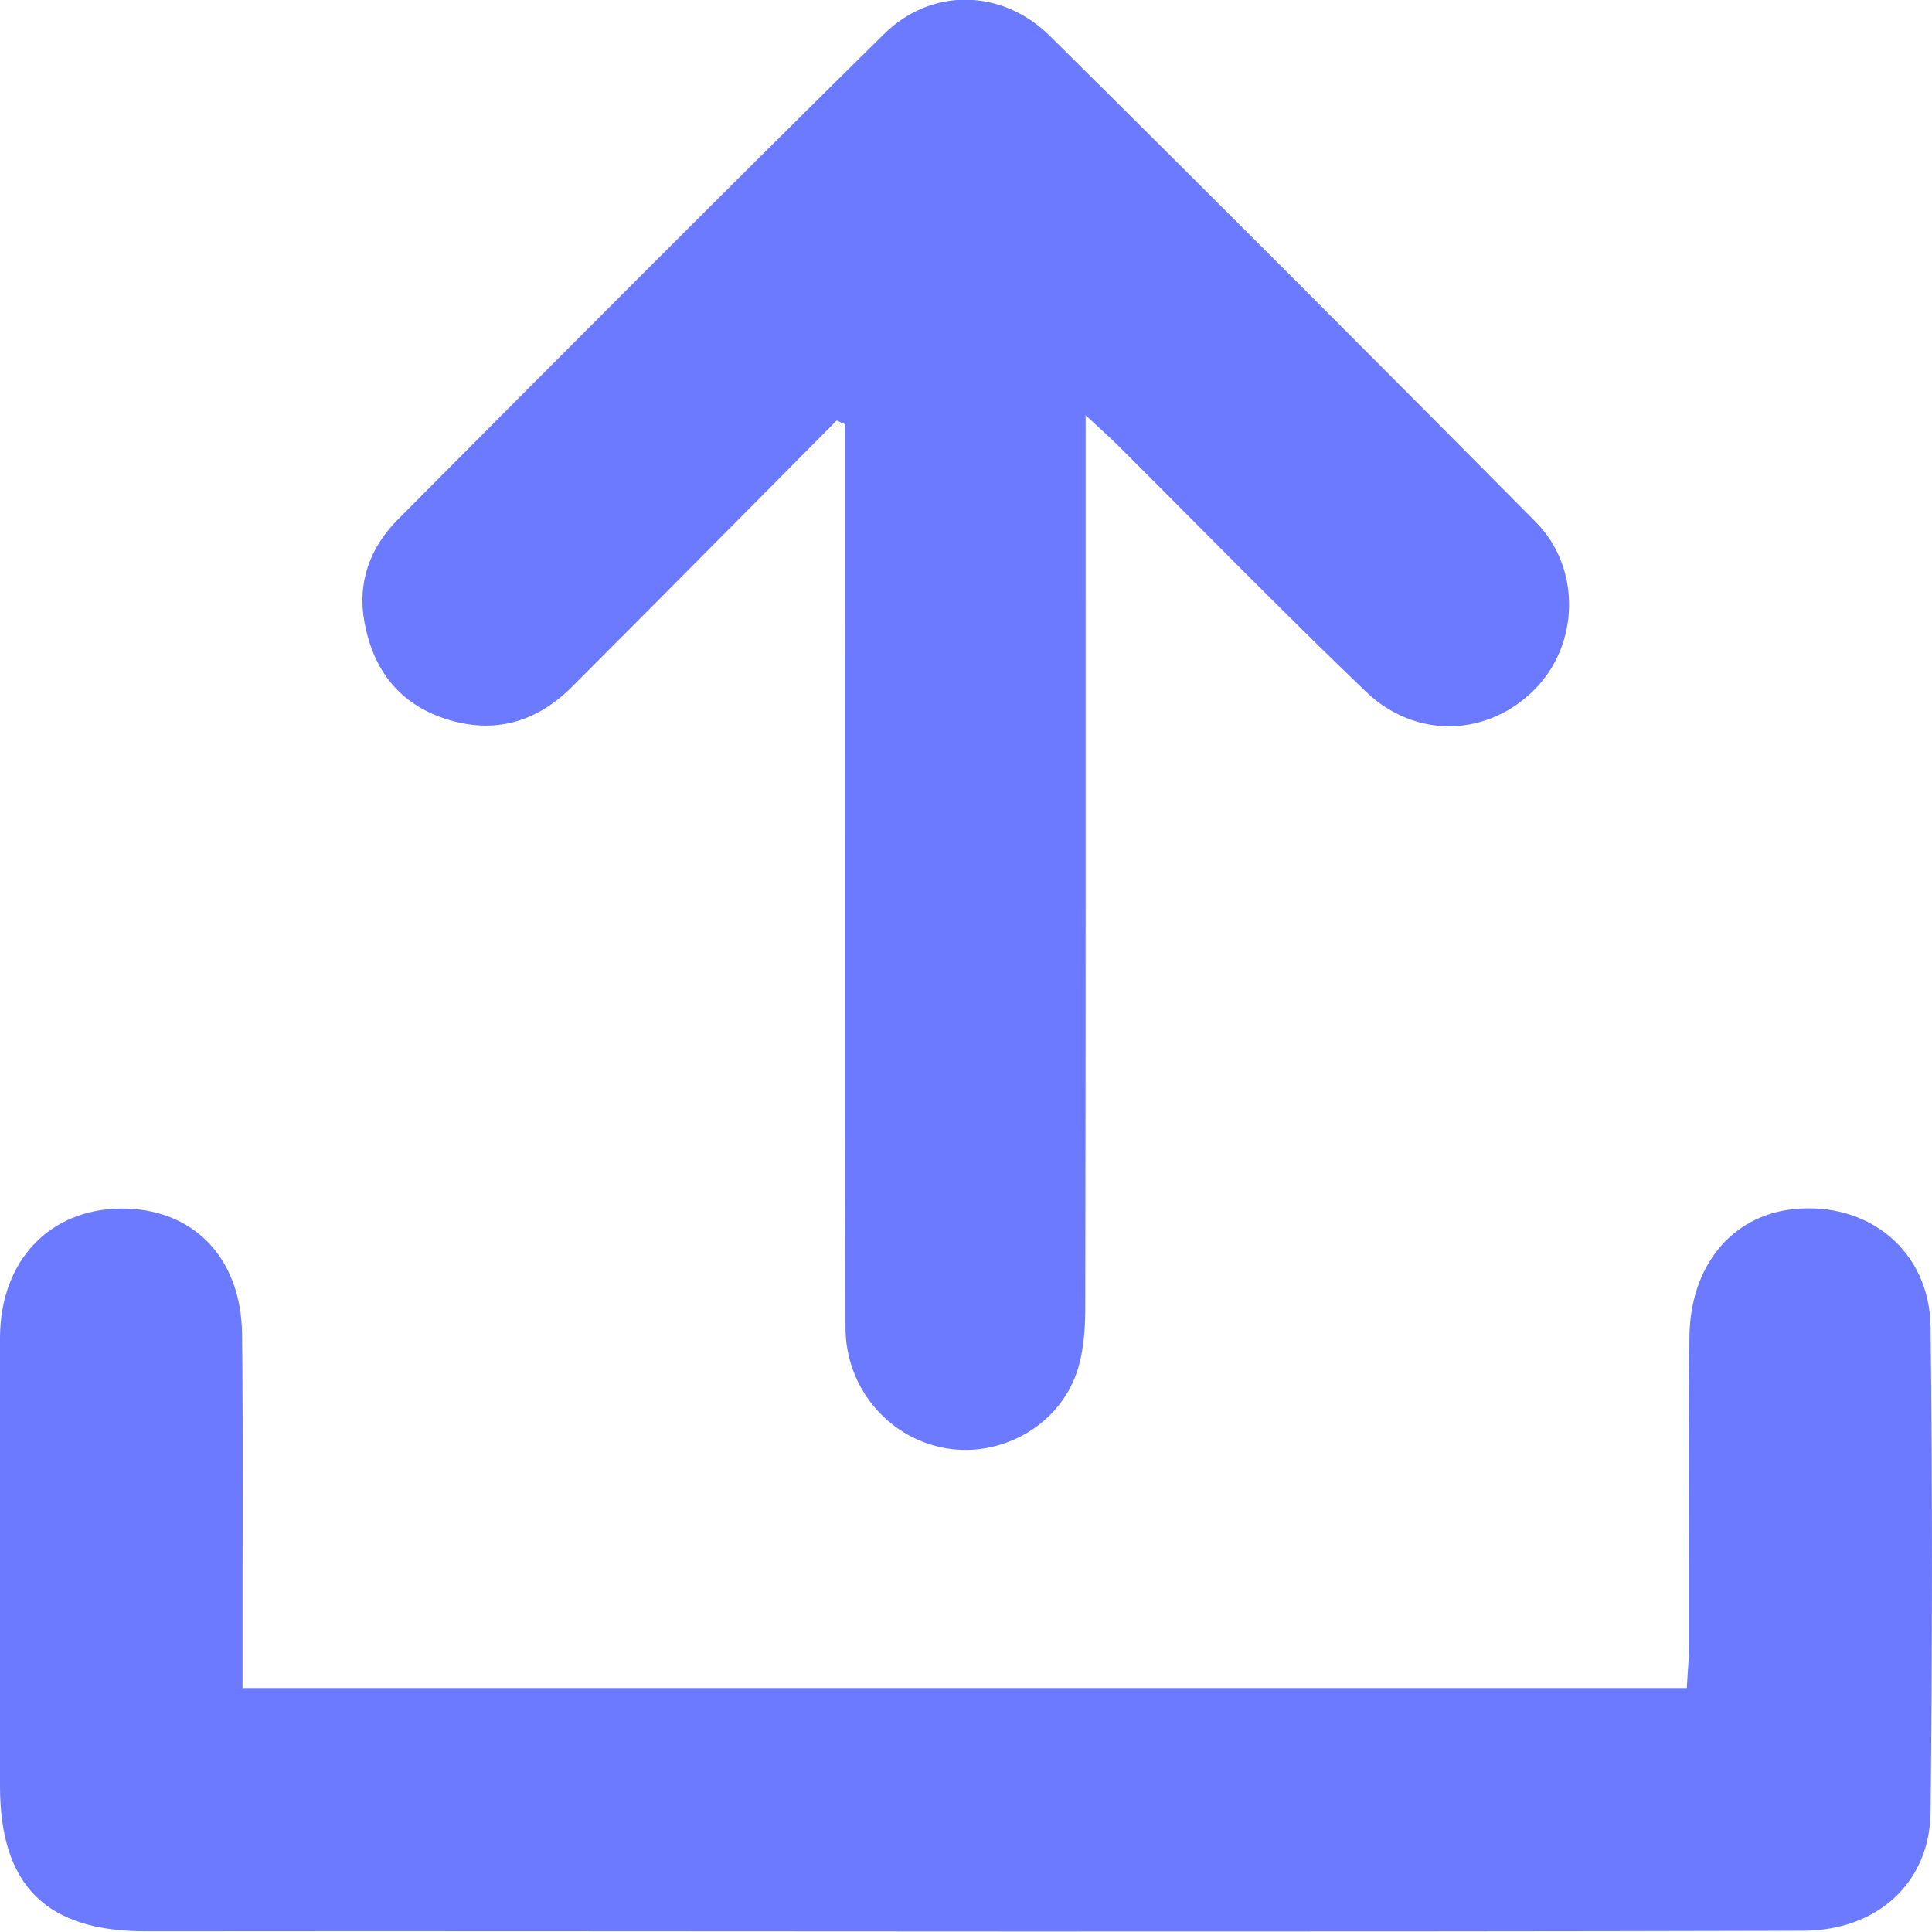
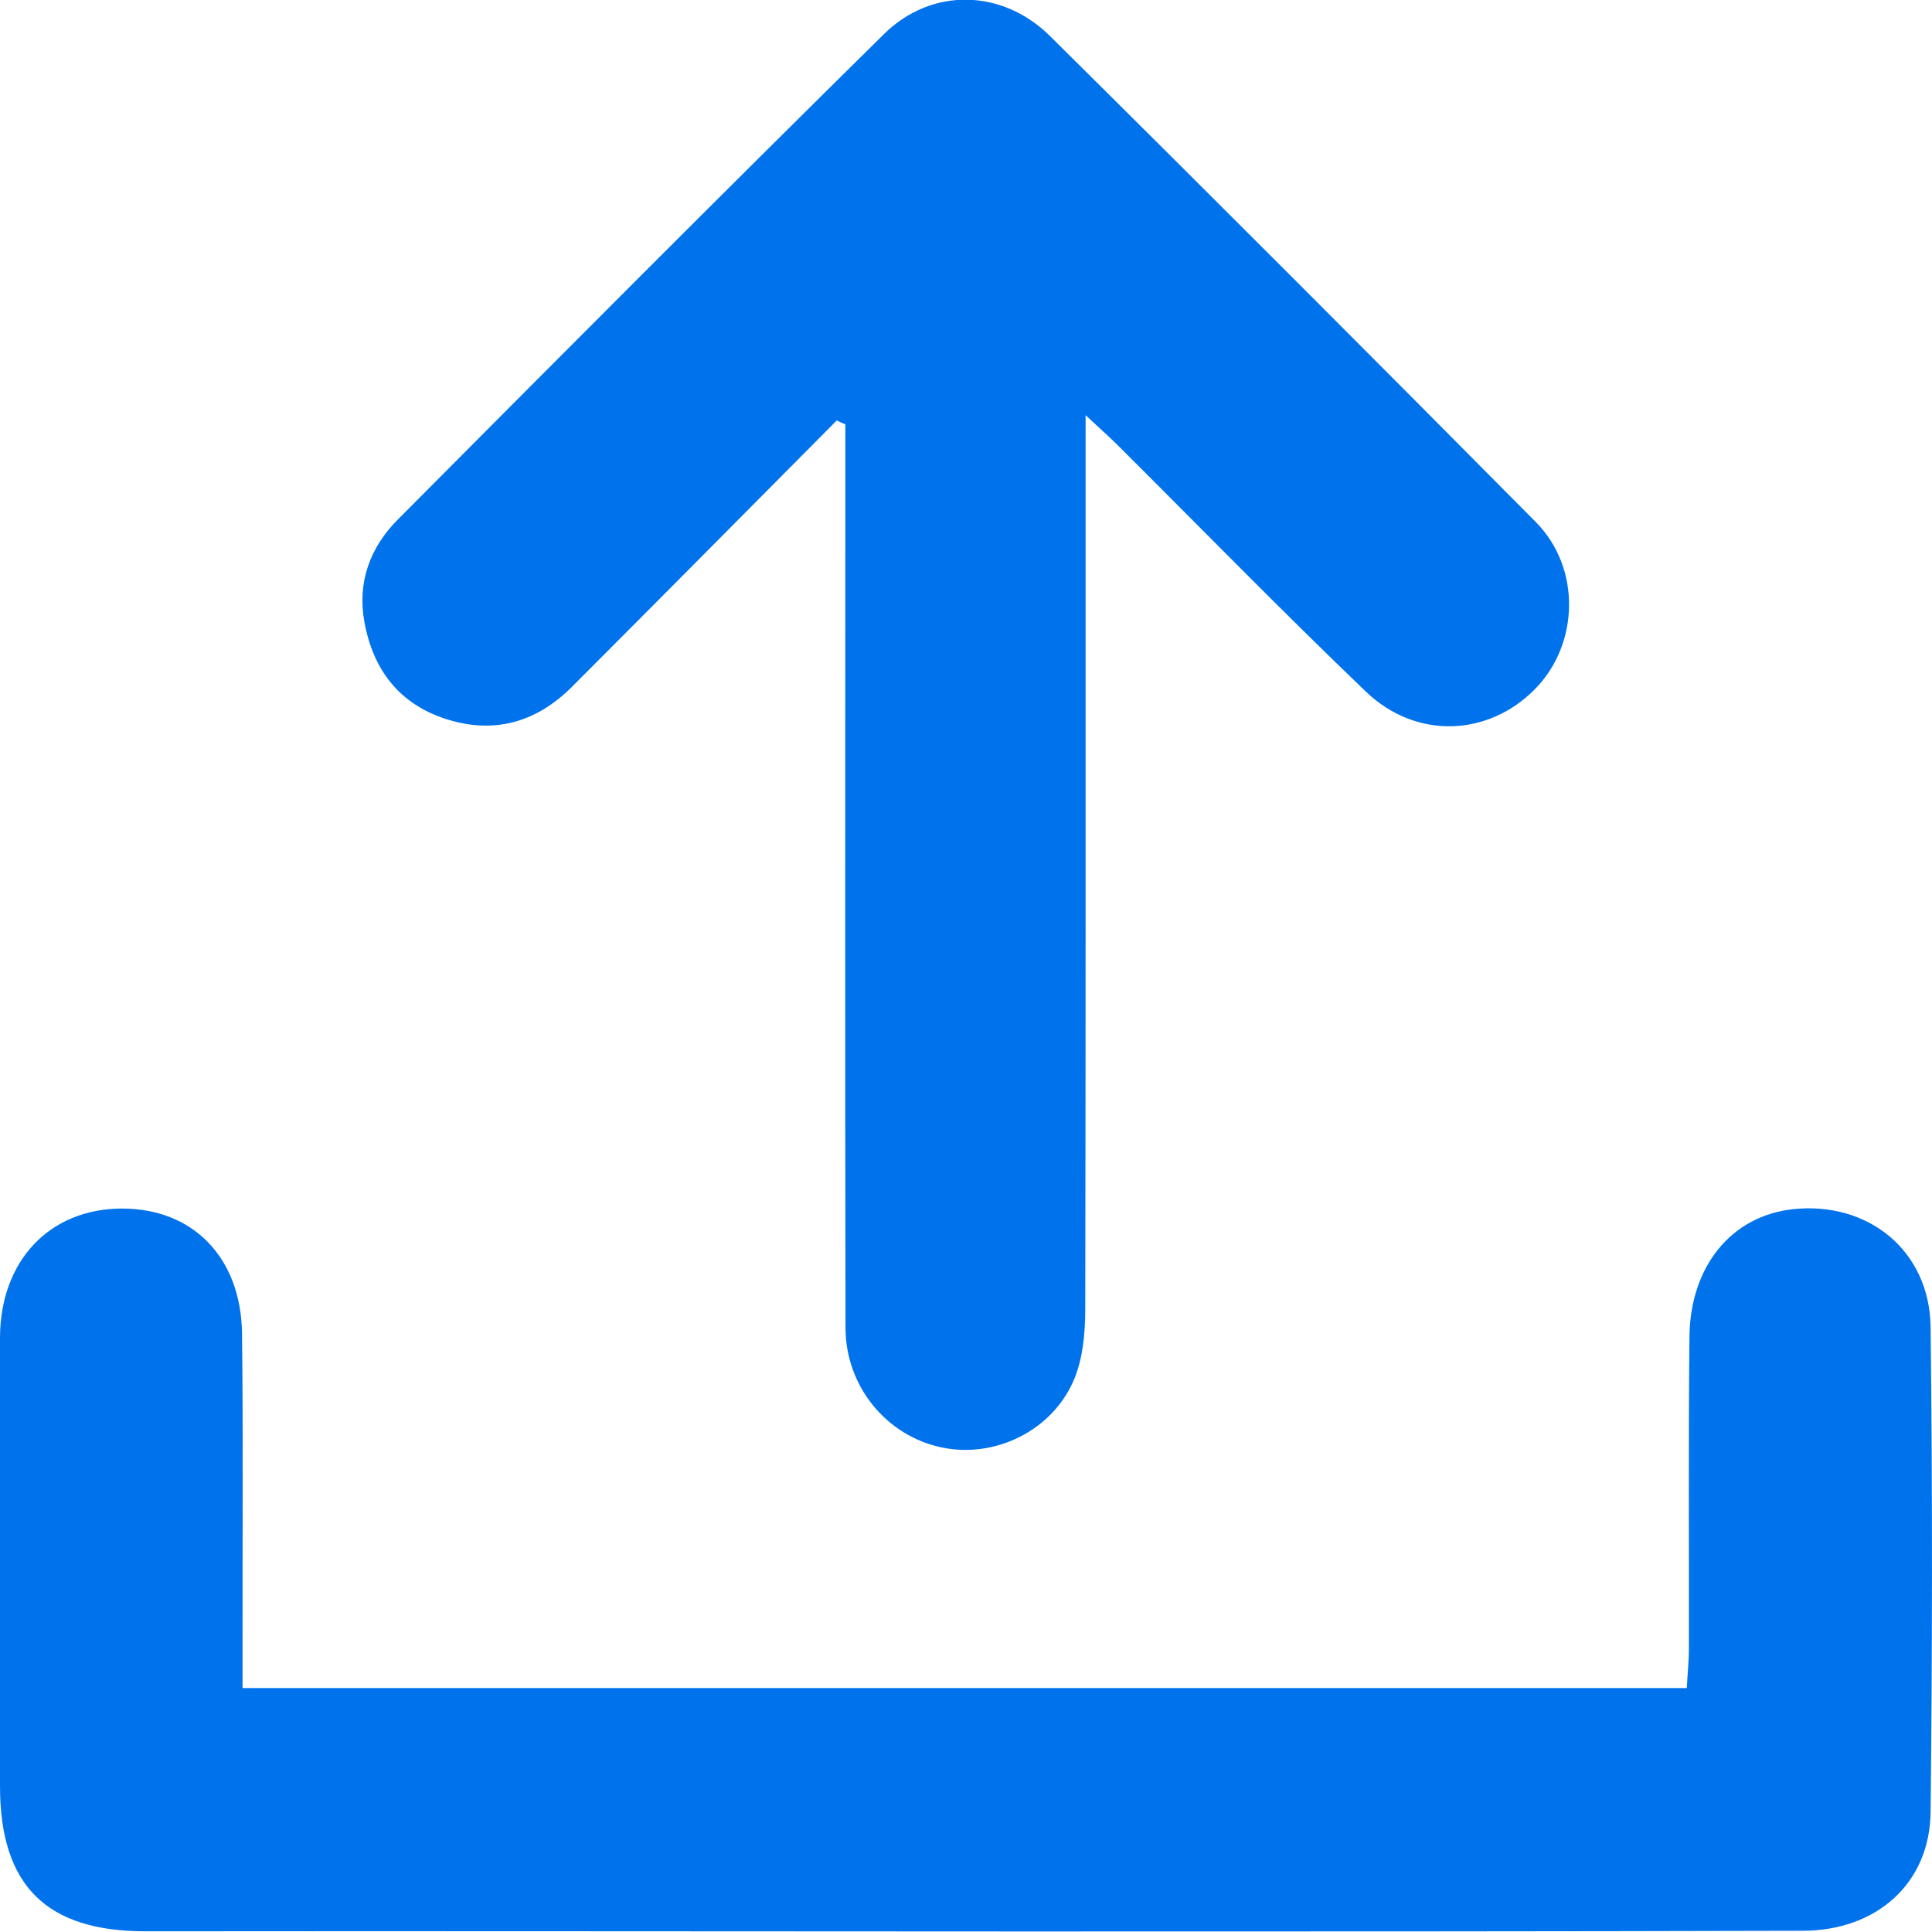
<svg xmlns="http://www.w3.org/2000/svg" width="11" height="11" viewBox="0 0 11 11" fill="none">
-   <path d="M1.381 9.611C4.137 9.611 6.861 9.611 9.604 9.611C9.608 9.529 9.616 9.456 9.616 9.384C9.617 8.793 9.613 8.203 9.619 7.612C9.623 7.208 9.859 6.924 10.205 6.885C10.636 6.837 10.987 7.121 10.992 7.556C11.003 8.477 11.002 9.397 10.992 10.317C10.988 10.721 10.687 10.992 10.265 10.993C8.789 10.997 7.312 10.997 5.836 10.997C4.168 10.997 2.499 10.994 0.831 10.996C0.266 10.997 -0 10.738 -0 10.169C-0 9.318 -0.002 8.466 0 7.615C0.002 7.177 0.283 6.883 0.691 6.881C1.096 6.879 1.372 7.157 1.378 7.592C1.385 8.182 1.38 8.773 1.381 9.363C1.381 9.438 1.381 9.513 1.381 9.611Z" fill="#6C7AFF" />
-   <path d="M4.764 2.394C4.262 2.9 3.76 3.406 3.257 3.91C3.055 4.112 2.815 4.182 2.54 4.094C2.272 4.008 2.124 3.812 2.075 3.542C2.033 3.316 2.107 3.117 2.264 2.959C3.184 2.034 4.104 1.11 5.032 0.195C5.303 -0.073 5.706 -0.065 5.979 0.206C6.905 1.123 7.826 2.046 8.744 2.972C9.003 3.233 8.992 3.667 8.74 3.923C8.474 4.194 8.063 4.212 7.777 3.938C7.296 3.477 6.831 3 6.36 2.531C6.313 2.485 6.264 2.441 6.181 2.364C6.181 2.474 6.181 2.539 6.181 2.604C6.181 4.224 6.182 5.844 6.179 7.464C6.178 7.591 6.166 7.728 6.119 7.845C5.999 8.143 5.667 8.306 5.361 8.241C5.047 8.175 4.814 7.893 4.814 7.559C4.811 5.939 4.813 4.319 4.813 2.699C4.813 2.605 4.813 2.511 4.813 2.416C4.796 2.409 4.78 2.402 4.764 2.394Z" fill="#6C7AFF" />
+   <path d="M1.381 9.611C4.137 9.611 6.861 9.611 9.604 9.611C9.608 9.529 9.616 9.456 9.616 9.384C9.617 8.793 9.613 8.203 9.619 7.612C9.623 7.208 9.859 6.924 10.205 6.885C10.636 6.837 10.987 7.121 10.992 7.556C11.003 8.477 11.002 9.397 10.992 10.317C10.988 10.721 10.687 10.992 10.265 10.993C8.789 10.997 7.312 10.997 5.836 10.997C4.168 10.997 2.499 10.994 0.831 10.996C0.266 10.997 -0 10.738 -0 10.169C-0 9.318 -0.002 8.466 0 7.615C0.002 7.177 0.283 6.883 0.691 6.881C1.096 6.879 1.372 7.157 1.378 7.592C1.385 8.182 1.38 8.773 1.381 9.363C1.381 9.438 1.381 9.513 1.381 9.611Z" fill="rgb(0, 115, 236)" />
+   <path d="M4.764 2.394C4.262 2.9 3.76 3.406 3.257 3.91C3.055 4.112 2.815 4.182 2.54 4.094C2.272 4.008 2.124 3.812 2.075 3.542C2.033 3.316 2.107 3.117 2.264 2.959C3.184 2.034 4.104 1.11 5.032 0.195C5.303 -0.073 5.706 -0.065 5.979 0.206C6.905 1.123 7.826 2.046 8.744 2.972C9.003 3.233 8.992 3.667 8.74 3.923C8.474 4.194 8.063 4.212 7.777 3.938C7.296 3.477 6.831 3 6.36 2.531C6.313 2.485 6.264 2.441 6.181 2.364C6.181 2.474 6.181 2.539 6.181 2.604C6.181 4.224 6.182 5.844 6.179 7.464C6.178 7.591 6.166 7.728 6.119 7.845C5.999 8.143 5.667 8.306 5.361 8.241C5.047 8.175 4.814 7.893 4.814 7.559C4.811 5.939 4.813 4.319 4.813 2.699C4.813 2.605 4.813 2.511 4.813 2.416C4.796 2.409 4.78 2.402 4.764 2.394Z" fill="rgb(0, 115, 236)" />
</svg>
